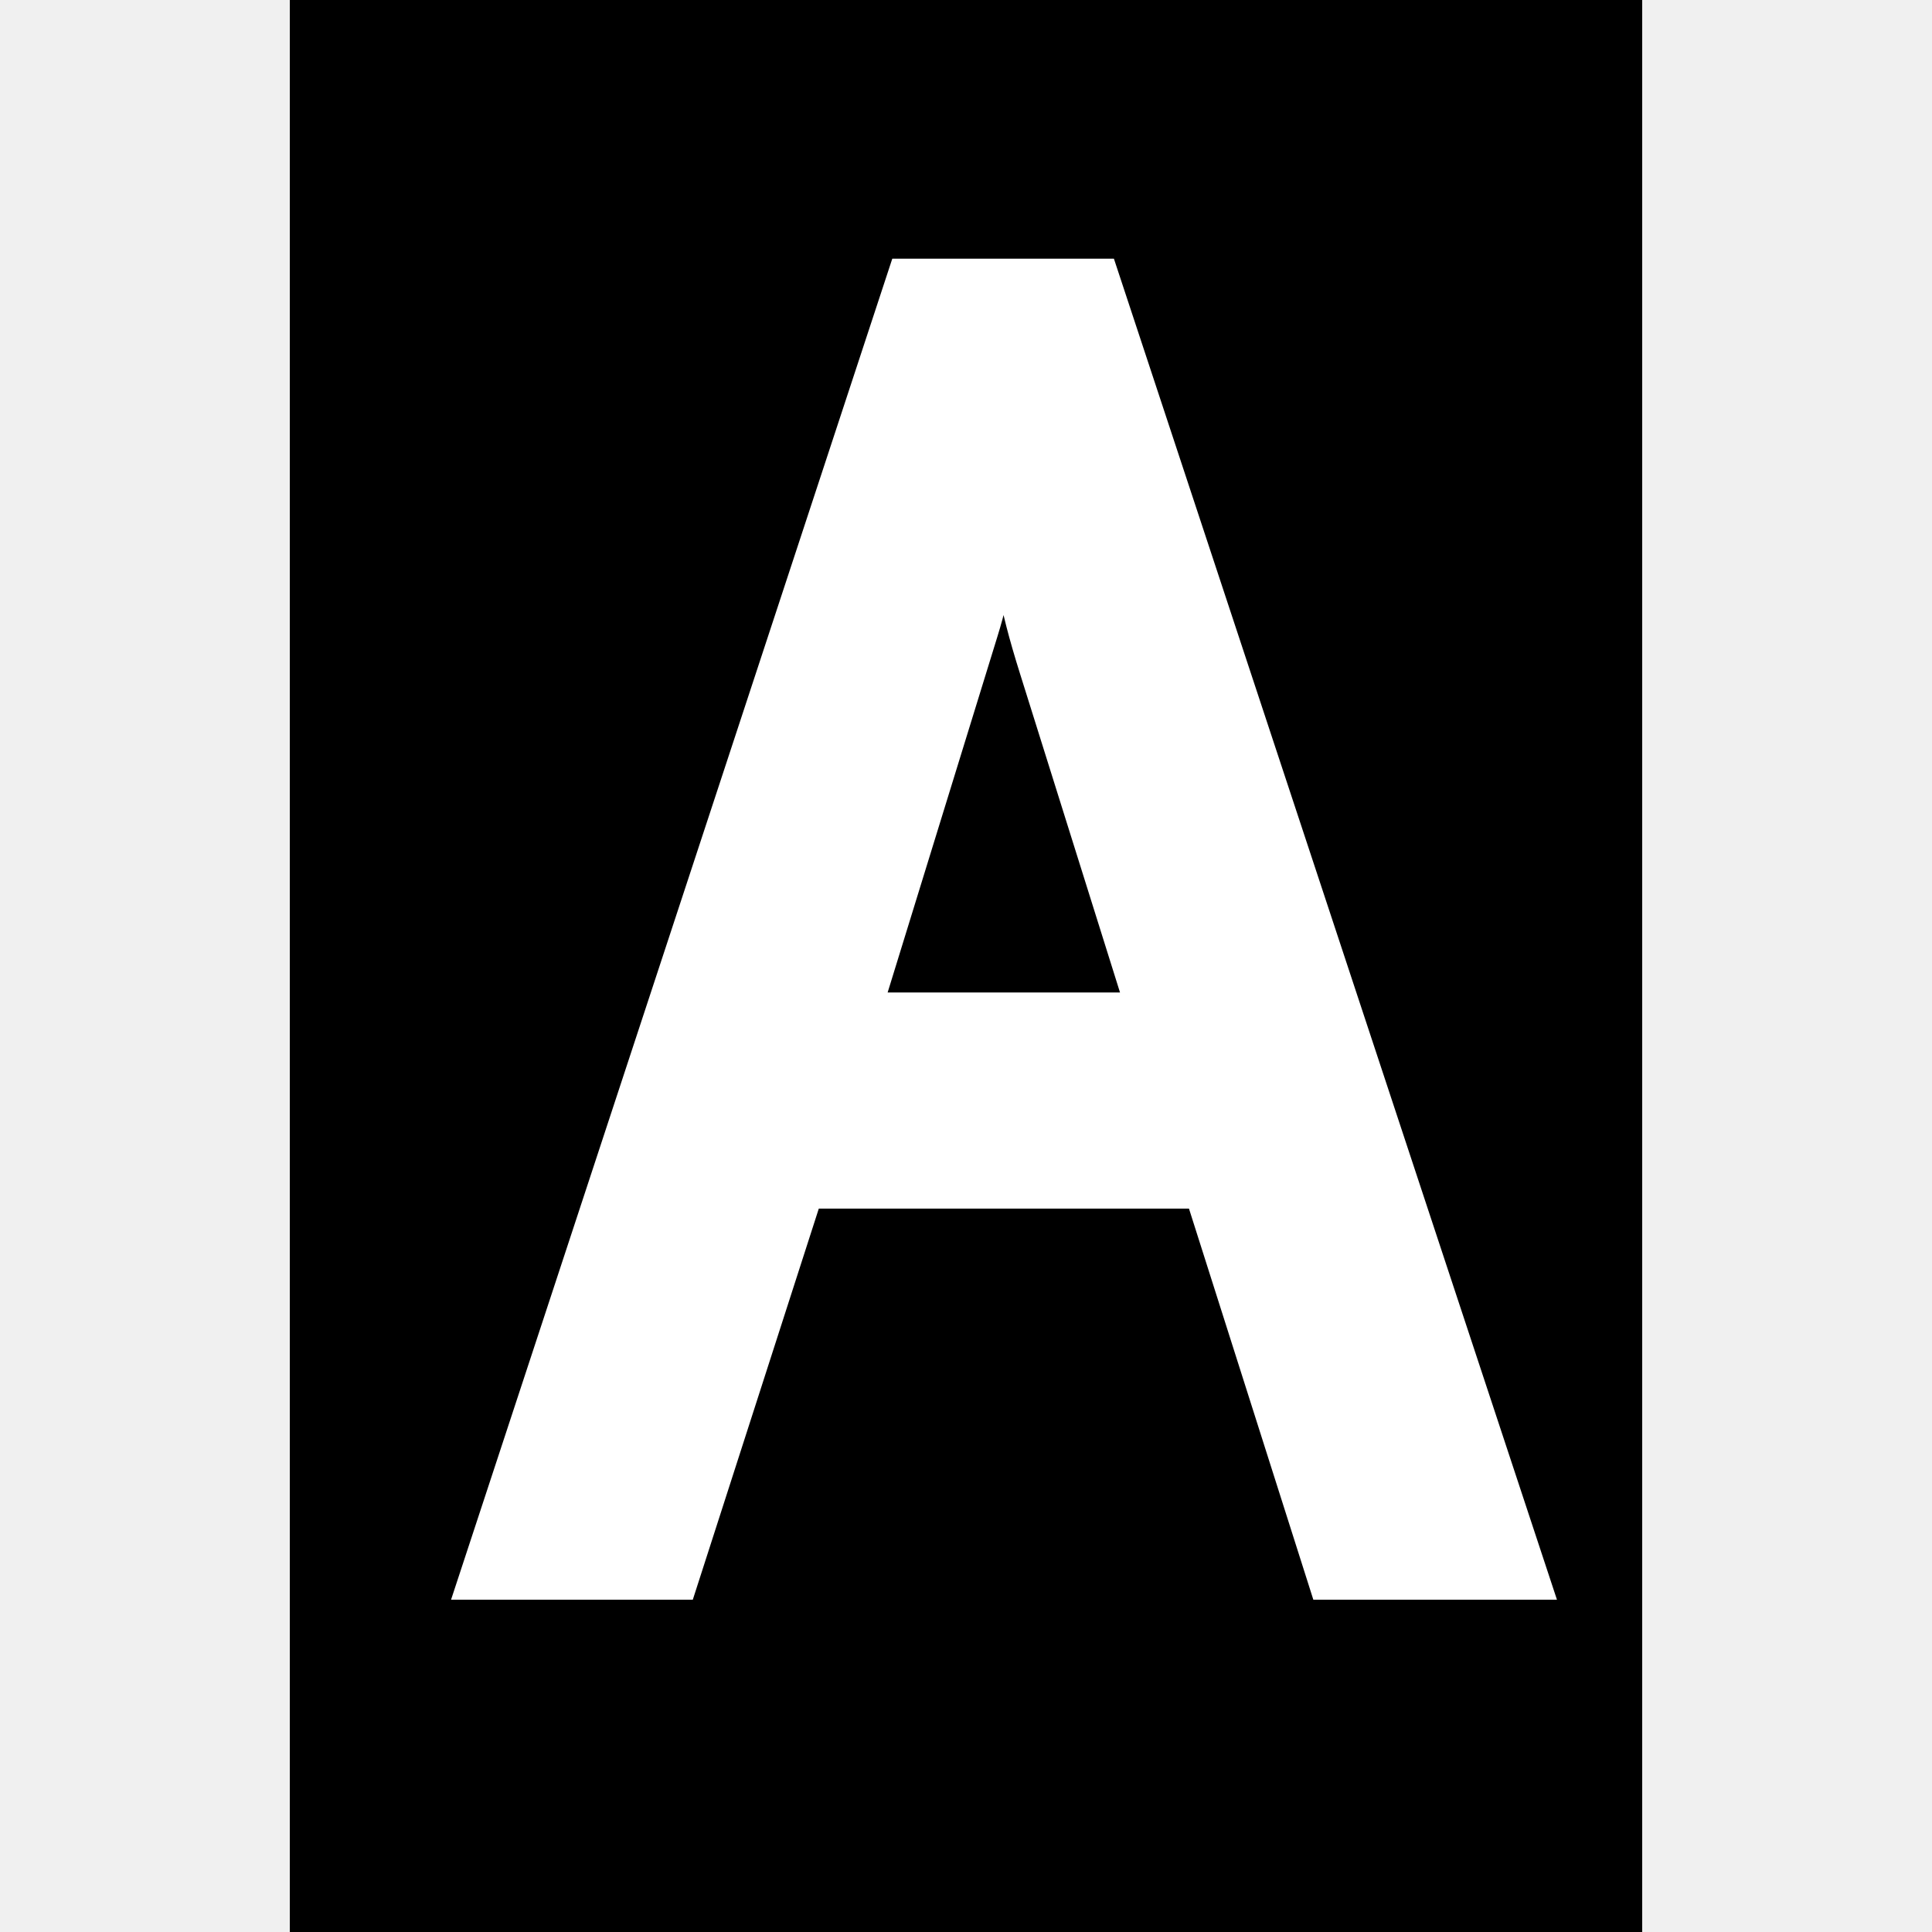
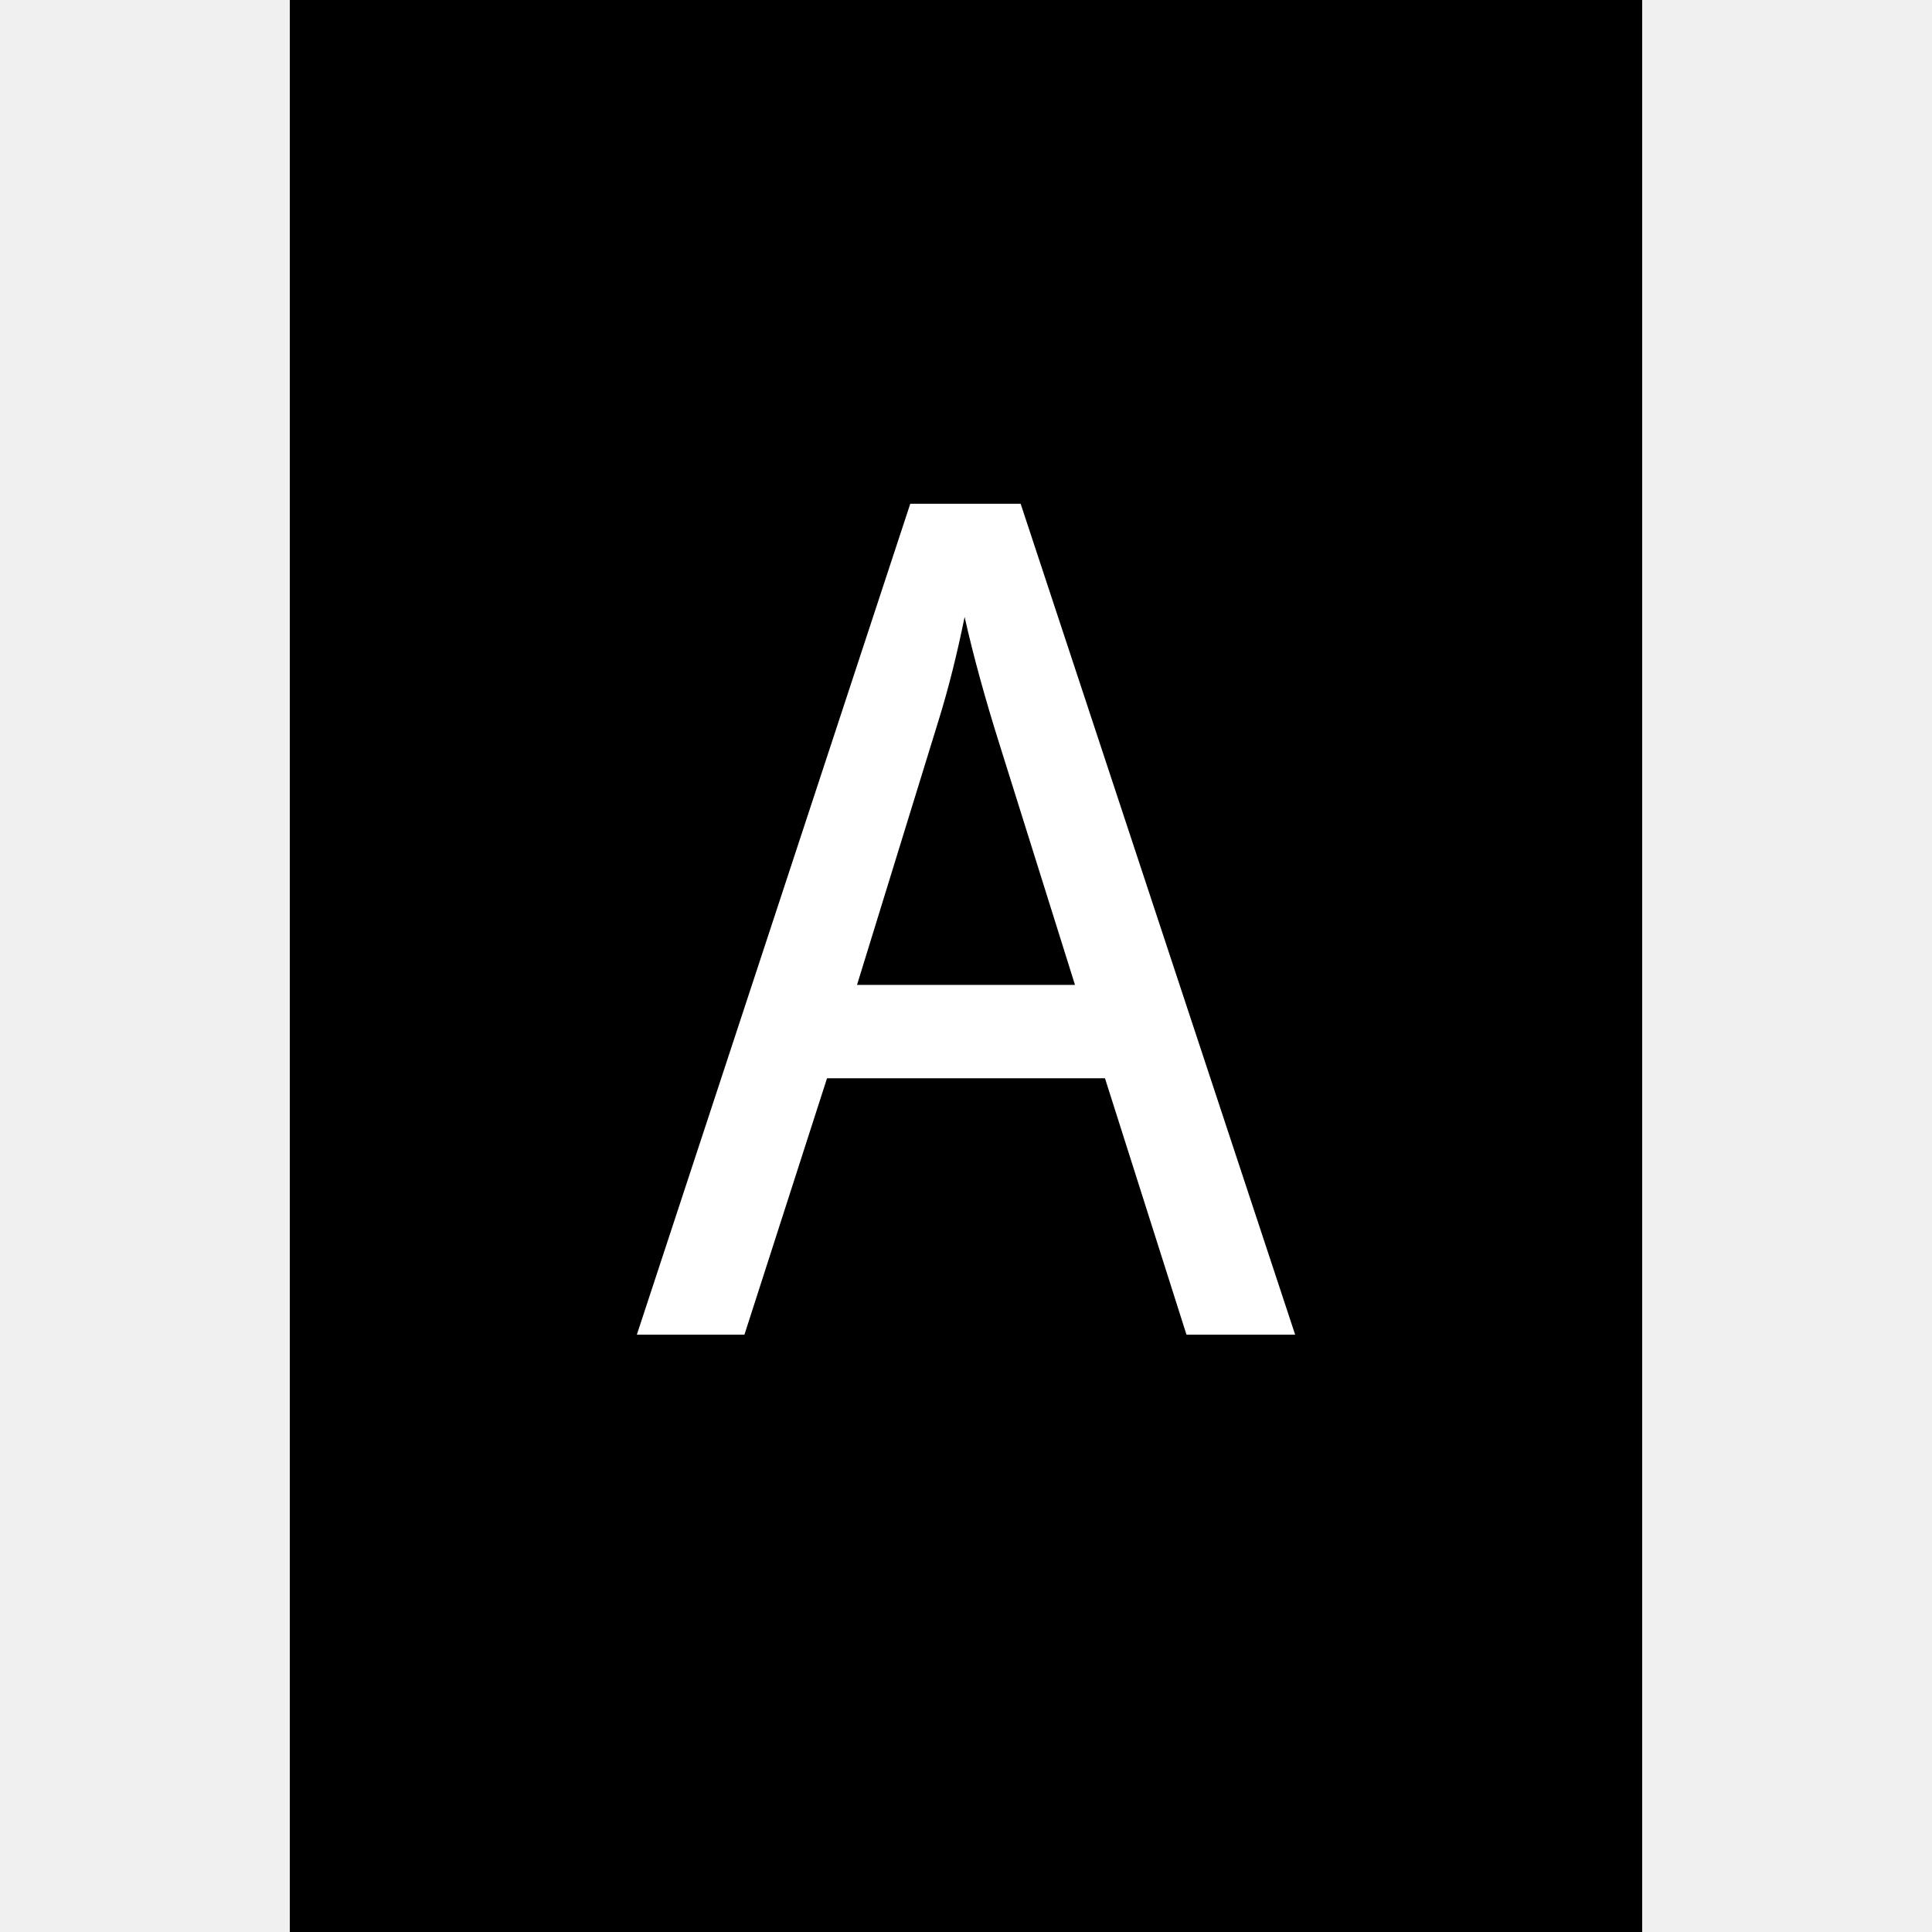
<svg xmlns="http://www.w3.org/2000/svg" width="100%" height="100%" viewBox="0 0 500 500" version="1.1" xml:space="preserve" style="fill-rule:evenodd;clip-rule:evenodd;stroke-linejoin:round;stroke-miterlimit:2;">
  <rect x="75" y="0" width="350" height="500" style="fill:#000000;" />
-   <text x="113px" y="414px" style="fill:#FFFFFF;font-family:'Noto Mono', 'Noto Sans Mono';font-weight:700;font-size:457.578px;">A</text>
+   <text x="50%" y="53%" font-size="300px" font-weight="600" dominant-baseline="middle" text-anchor="middle" style="fill:#FFFFFF;font-family:'Noto Mono', 'Noto Sans Mono'">A</text>
</svg>
